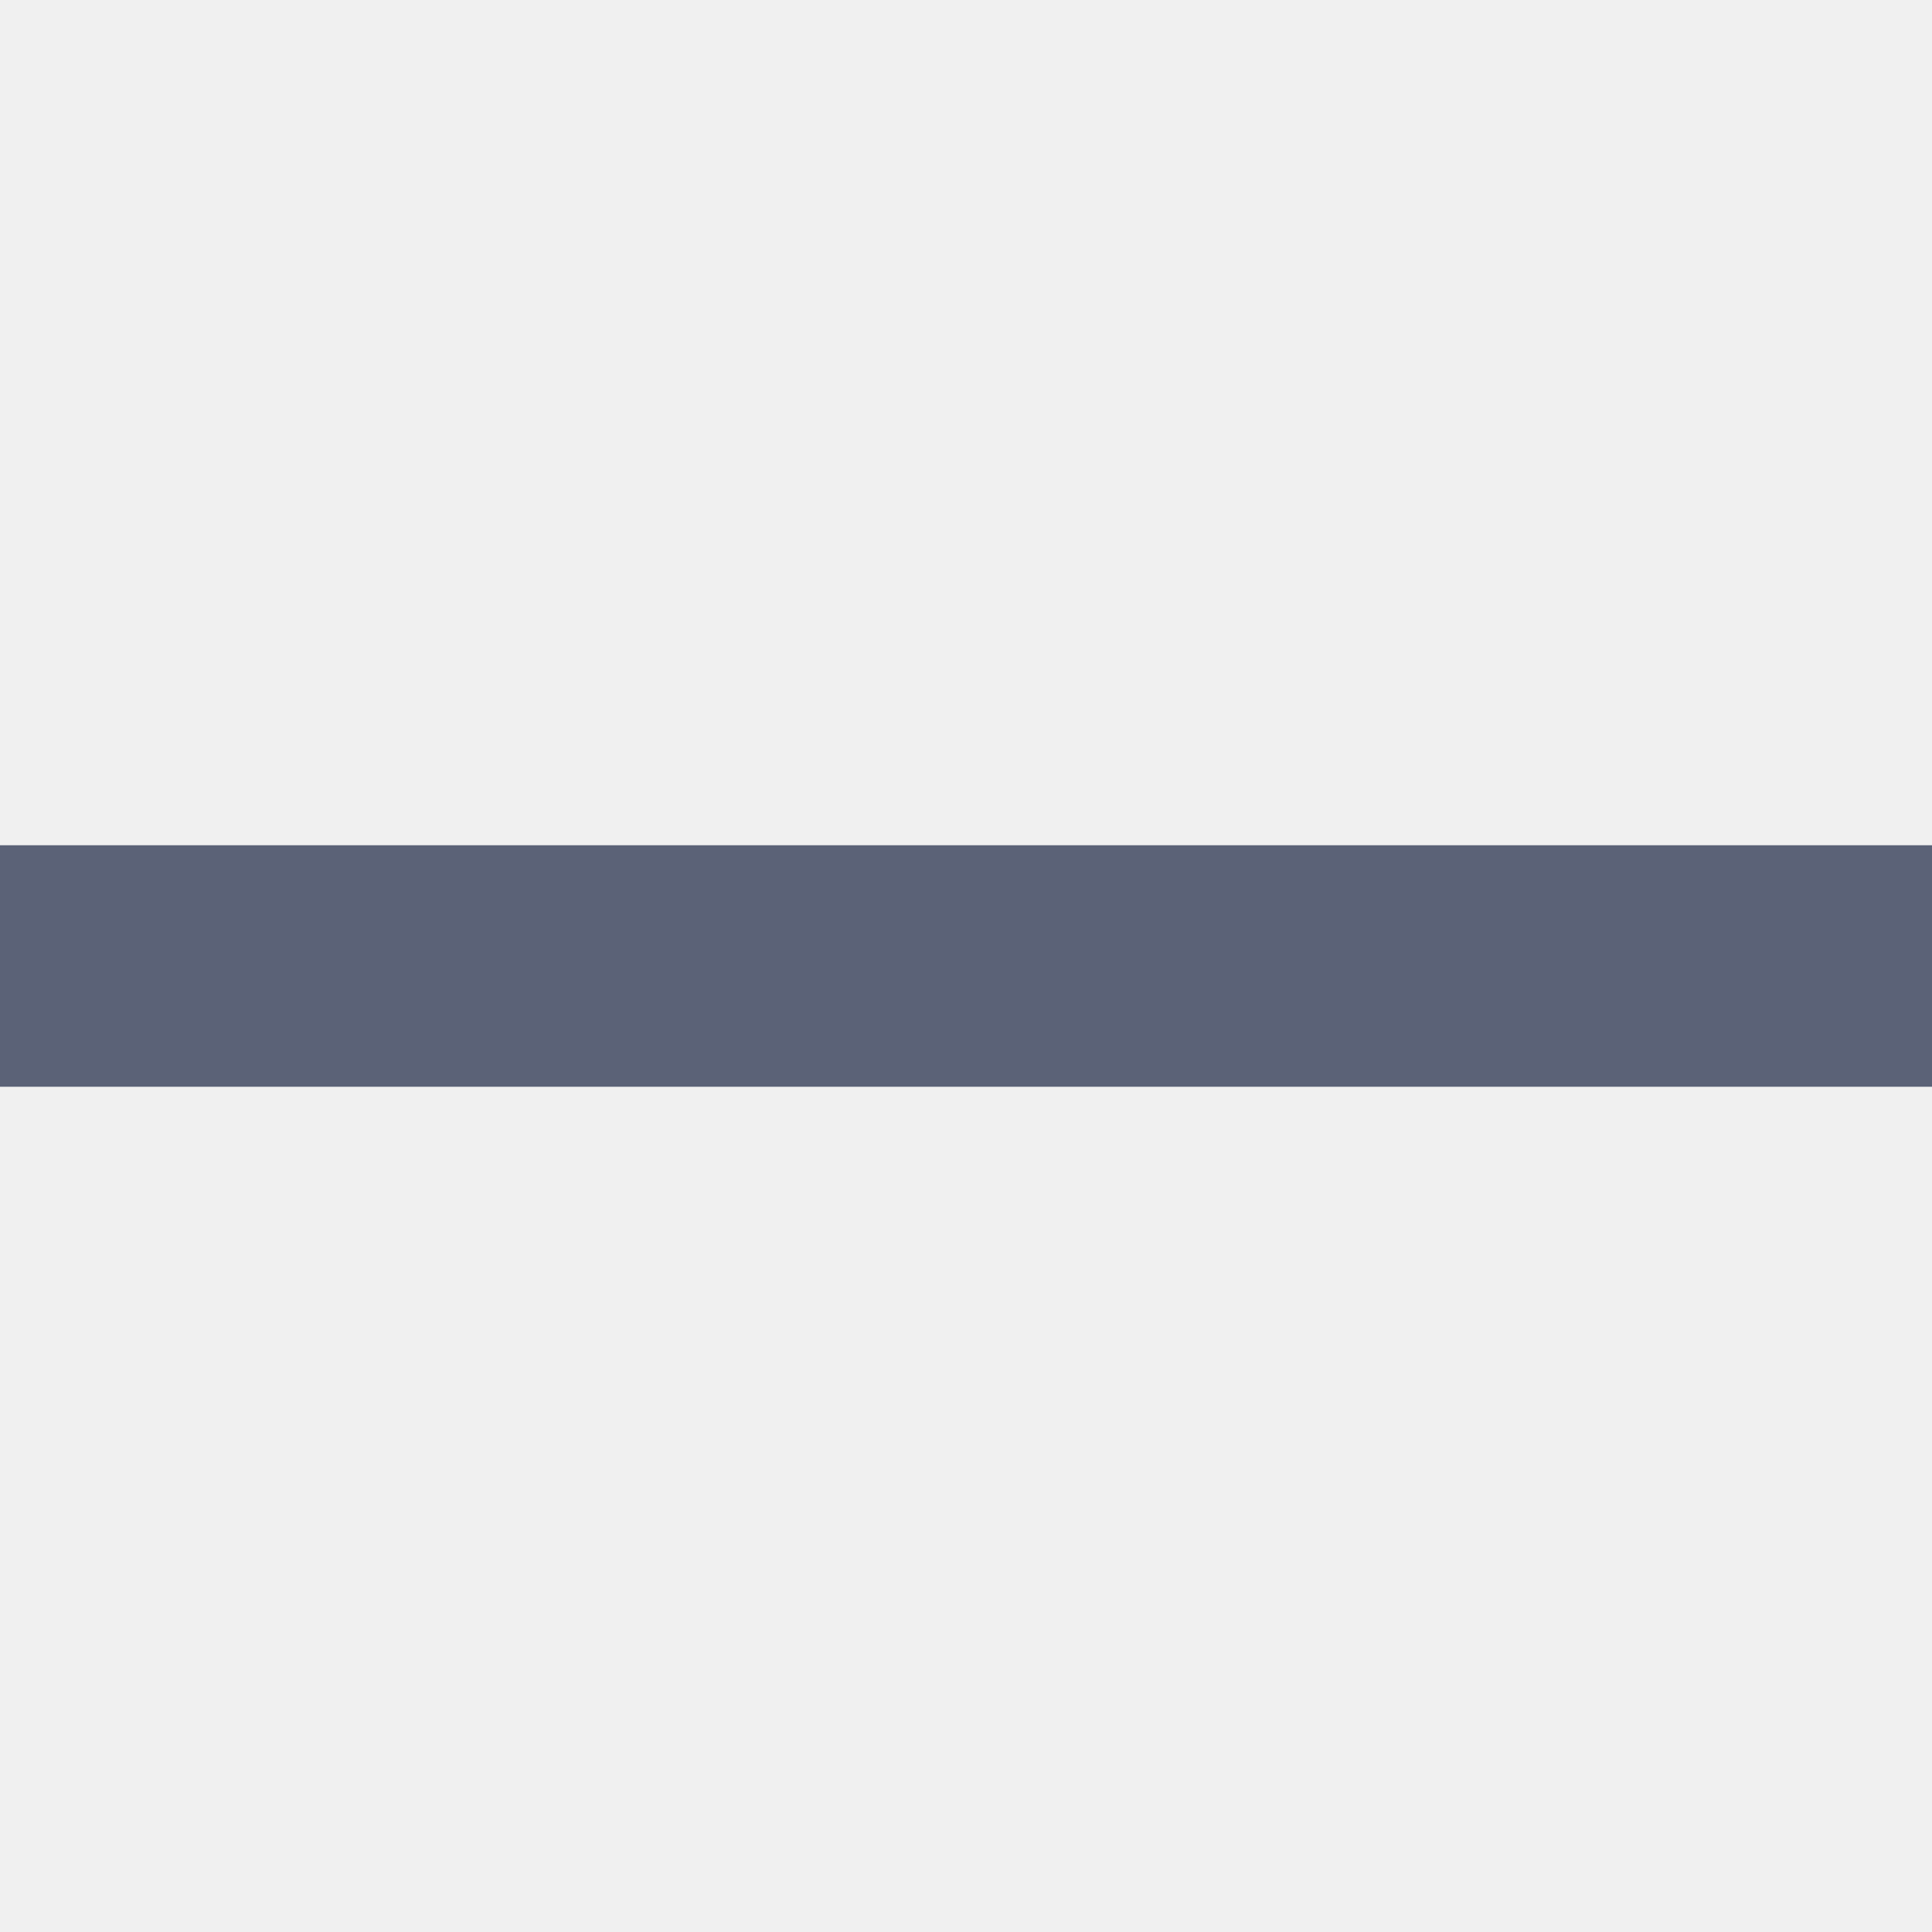
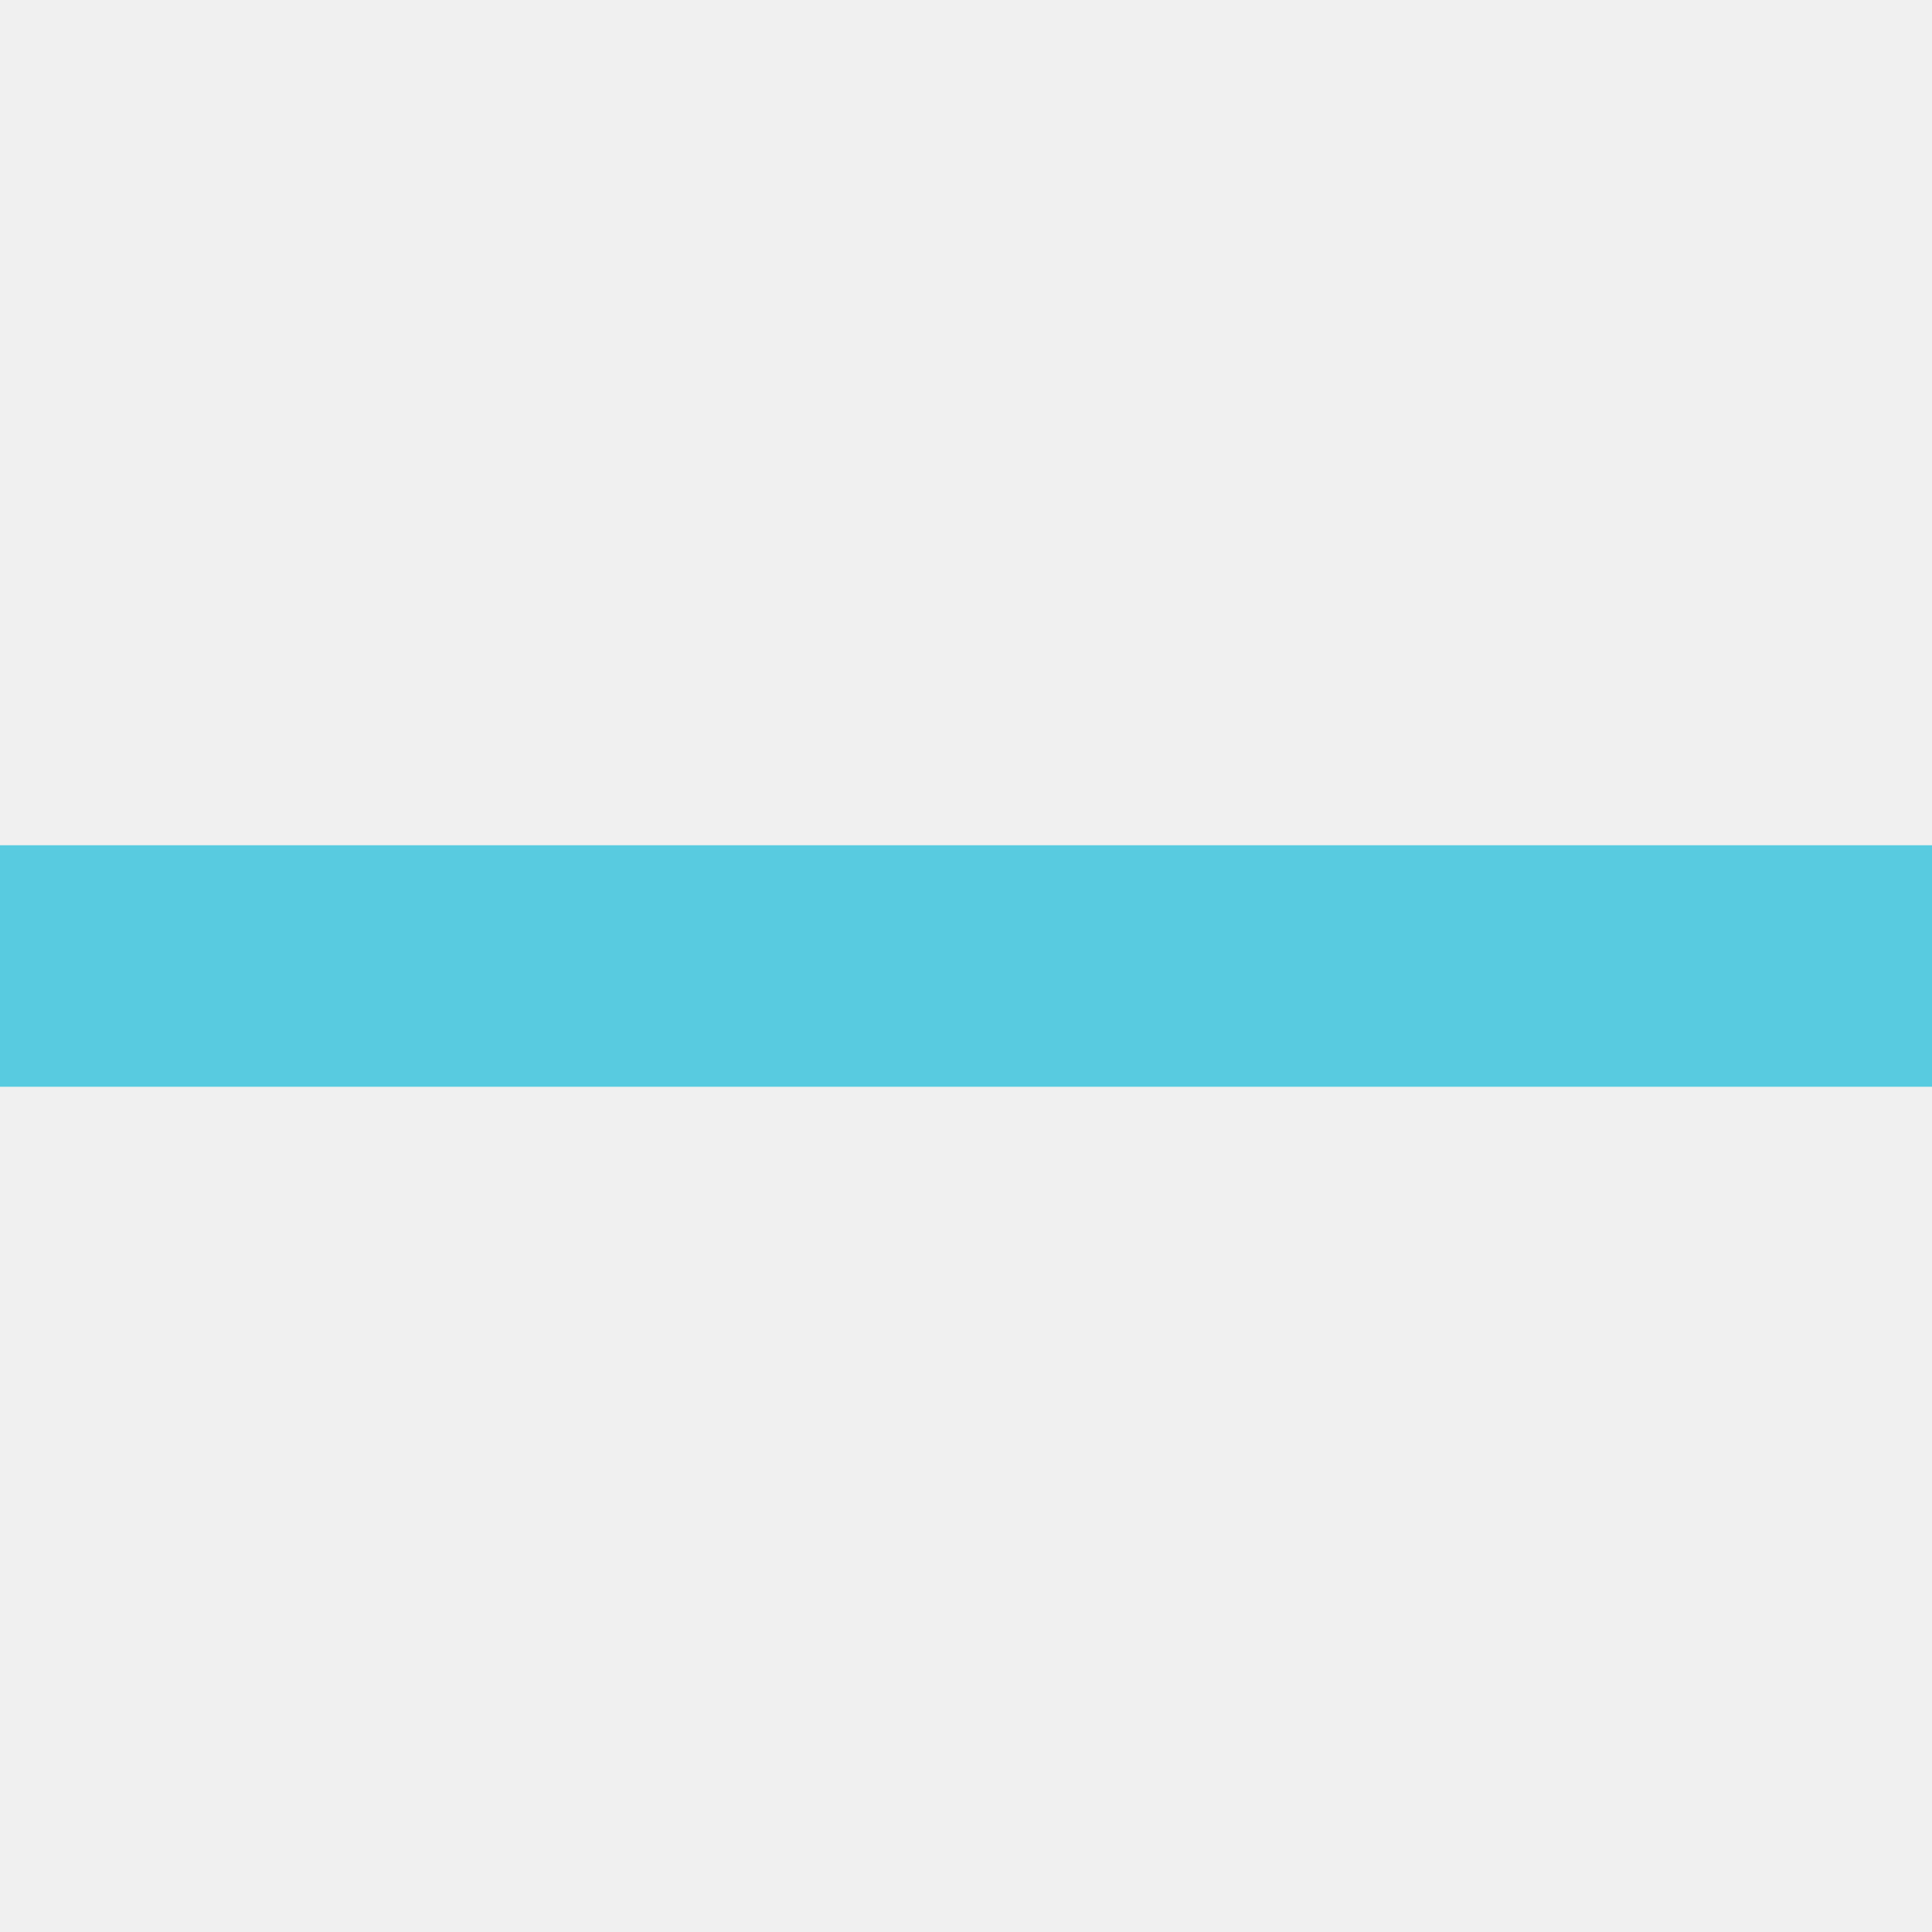
<svg xmlns="http://www.w3.org/2000/svg" width="20" height="20" viewBox="0 0 20 20" fill="none">
  <g clip-path="url(#clip0_6_284)">
-     <path d="M20 8.75H0V11.25H20V8.75Z" fill="#5B6277" />
+     <path d="M20 8.75H0V11.25H20V8.75Z" fill="#58cbe0" />
  </g>
  <defs>
    <clipPath id="clip0_6_284">
      <rect width="20" height="20" fill="white" />
    </clipPath>
  </defs>
</svg>
